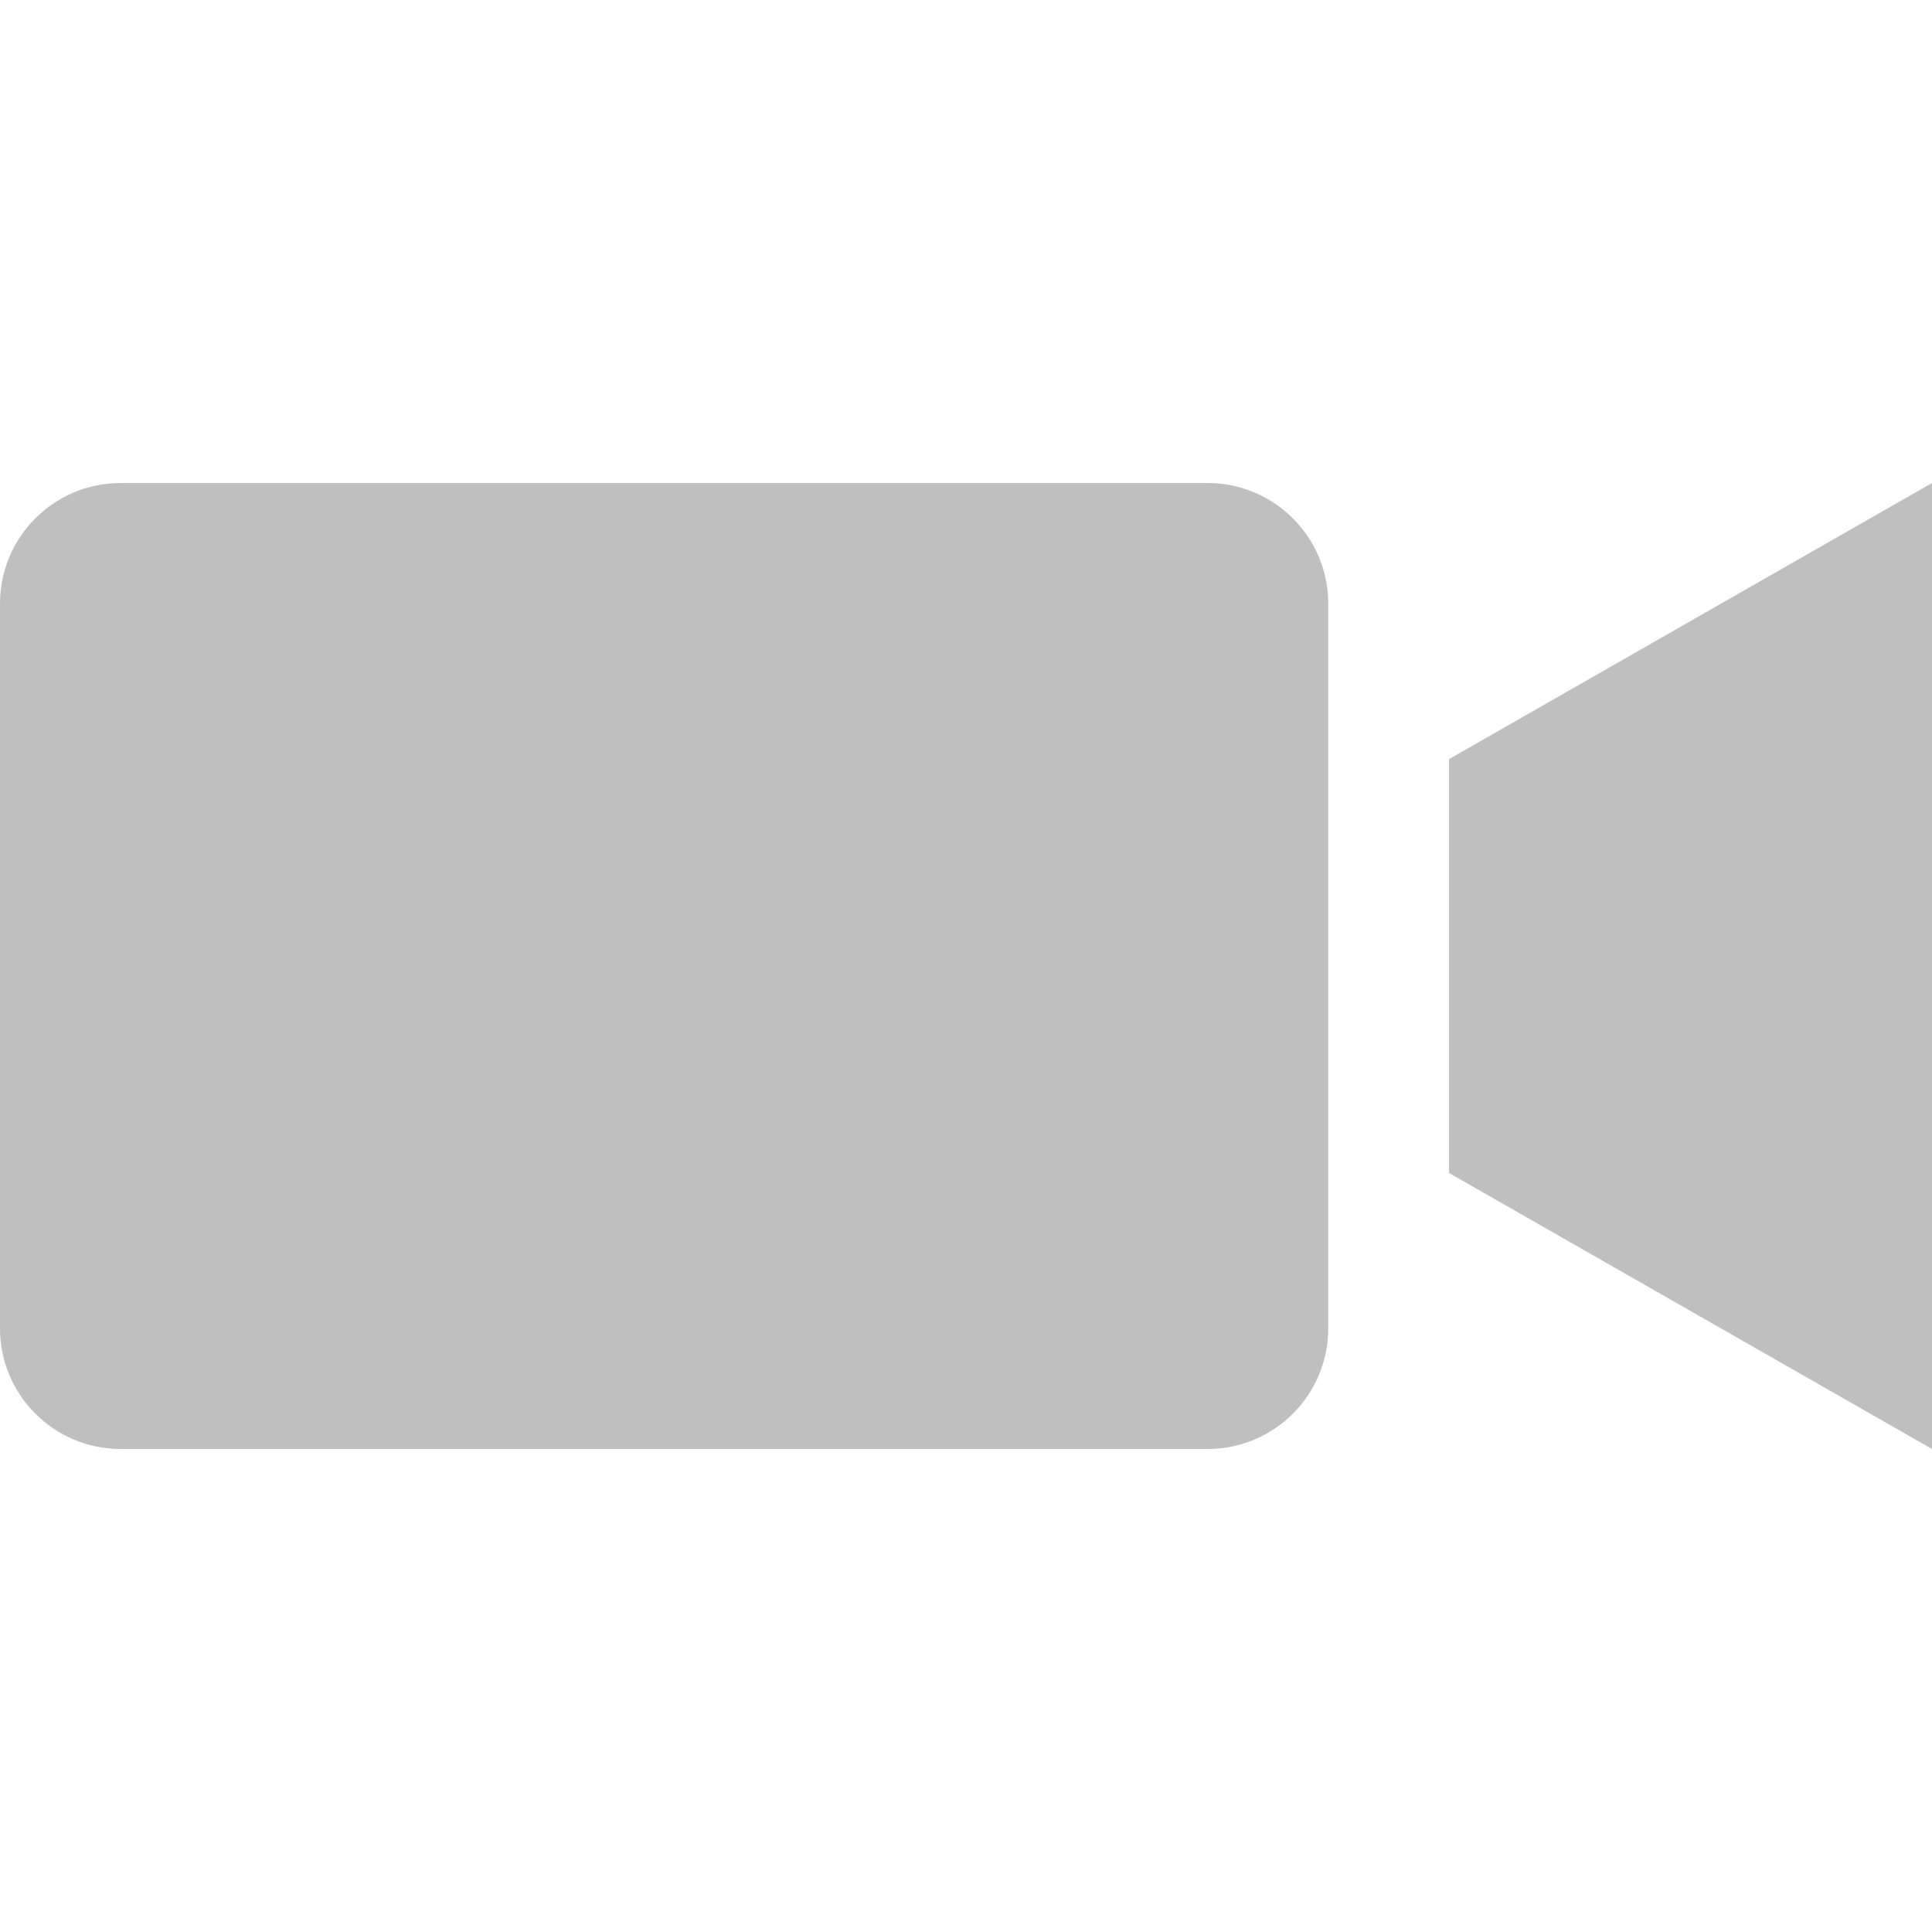
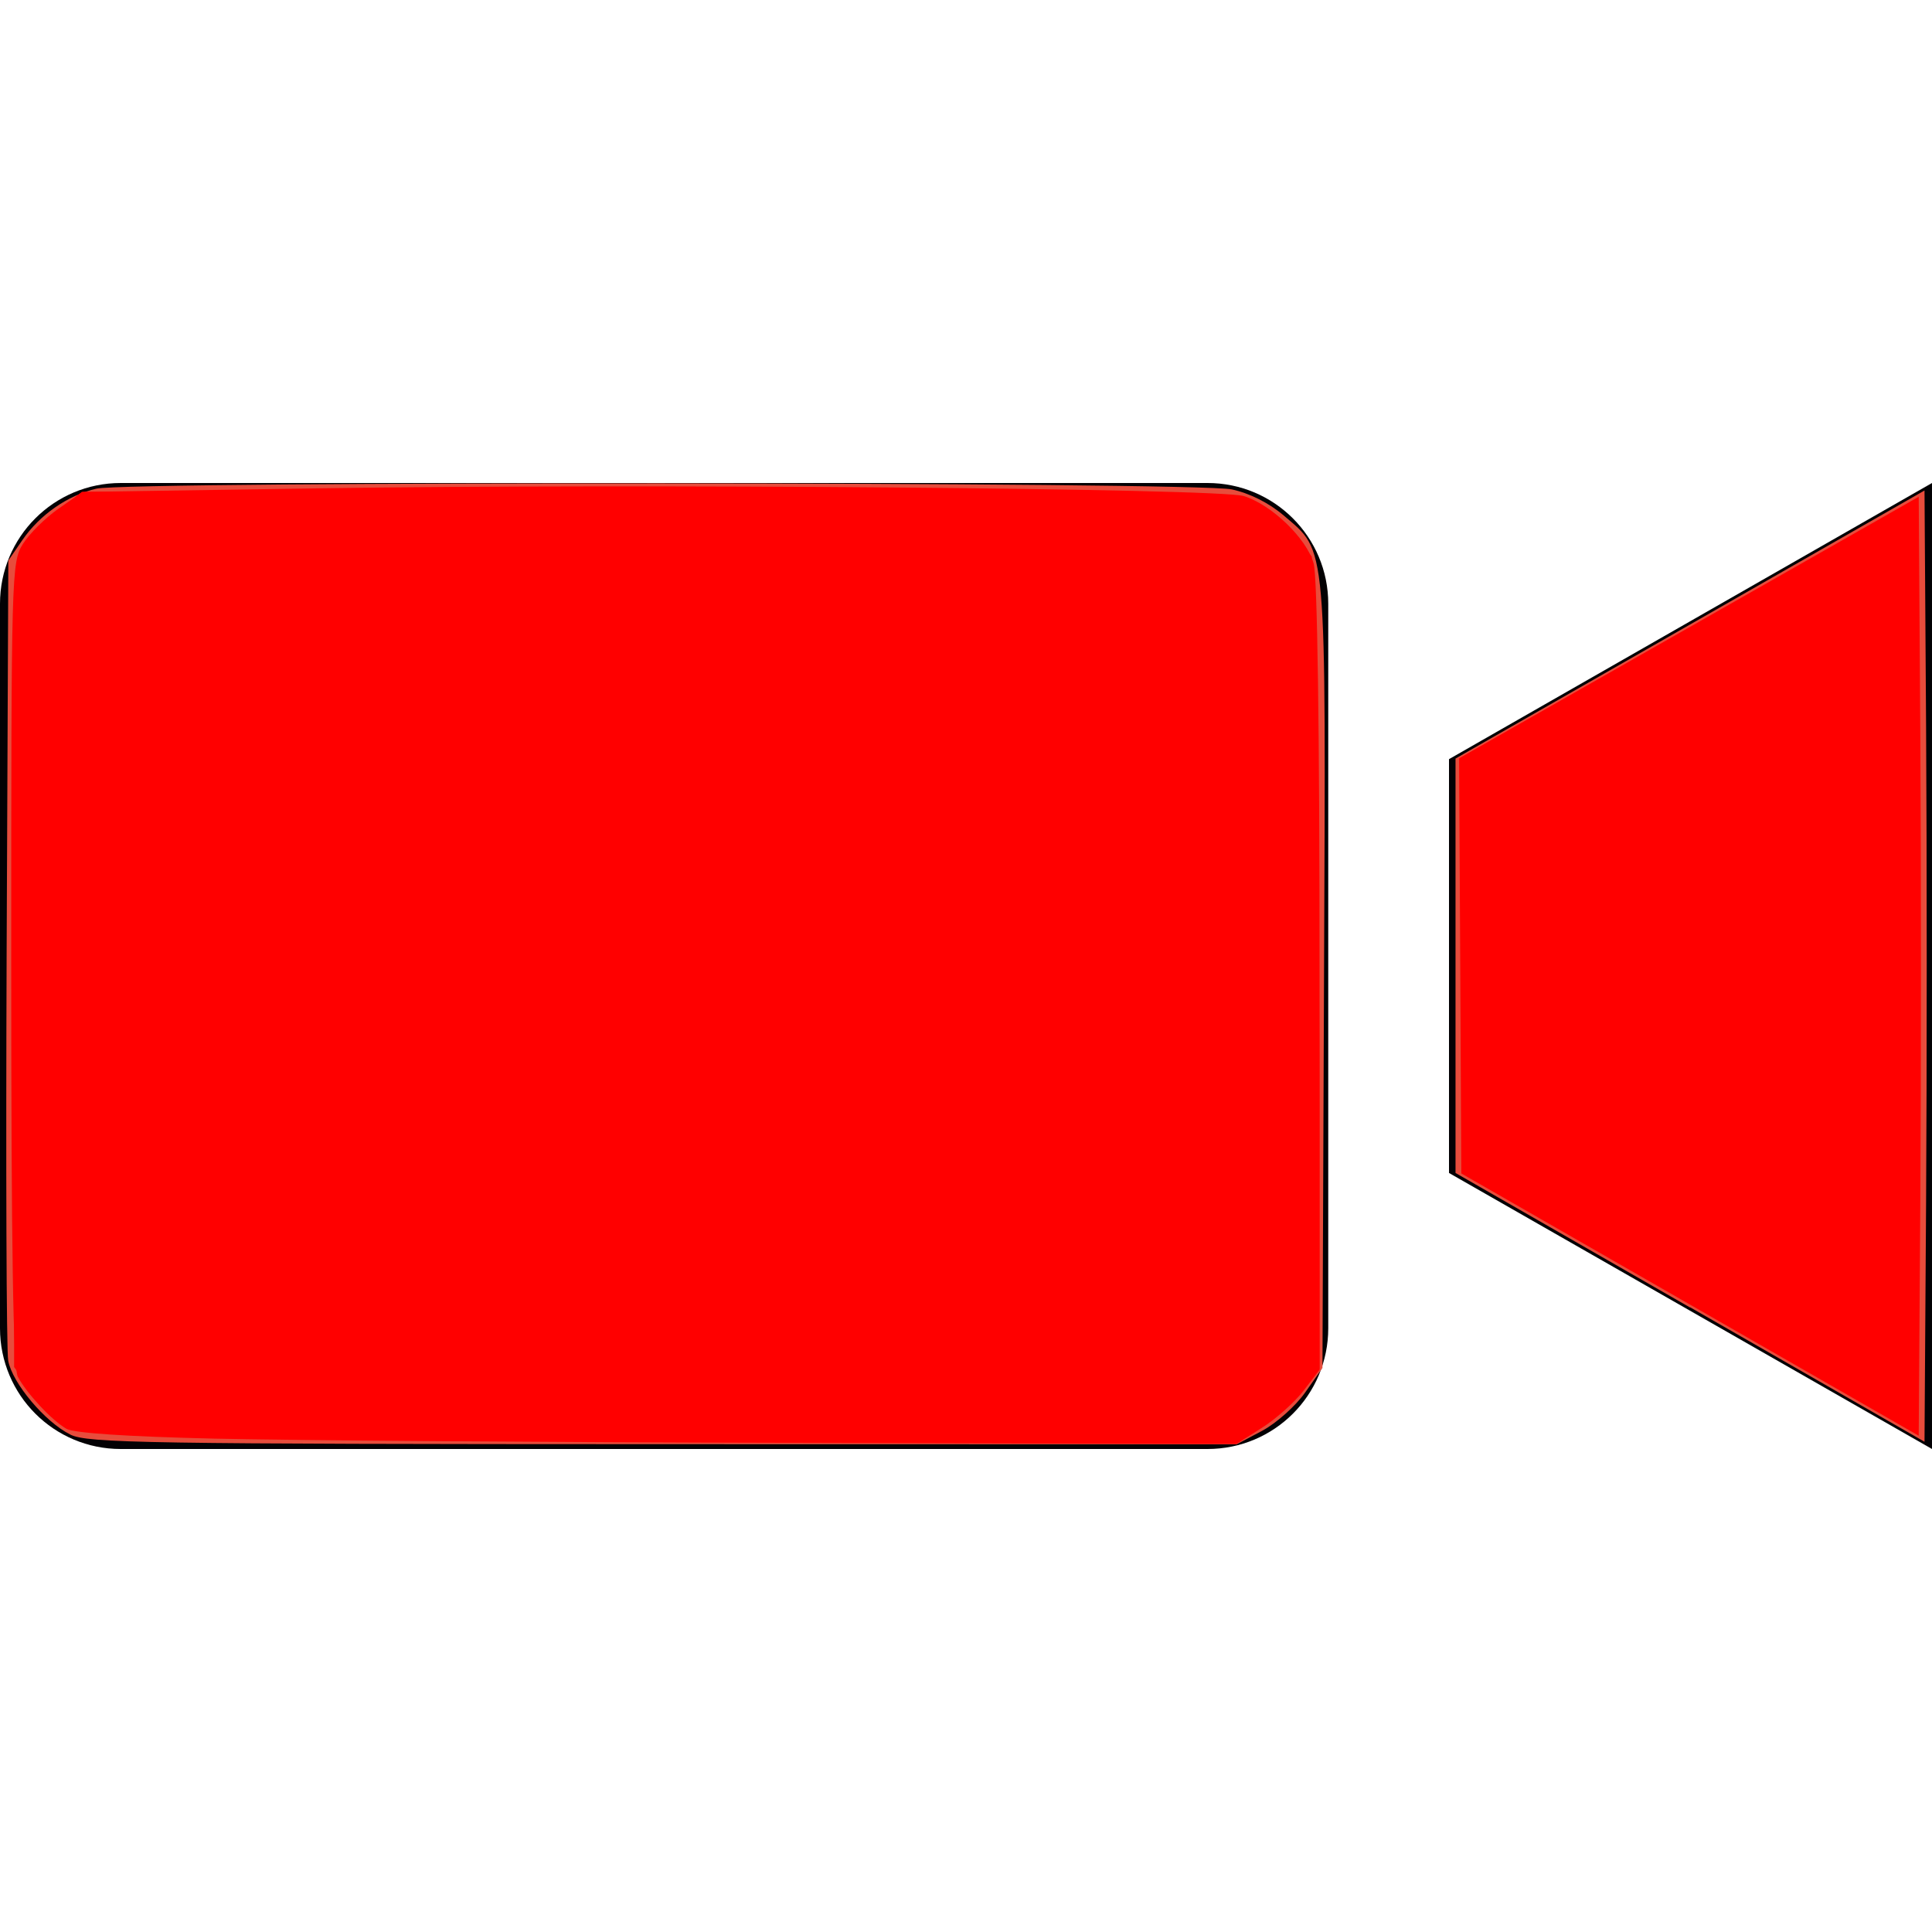
<svg xmlns="http://www.w3.org/2000/svg" version="1.1" id="Capa_1" x="0px" y="0px" viewBox="0 0 16 16" style="enable-background:new 0 0 16 16;" xml:space="preserve">
-   <defs id="defs43" />
-   <g id="g3" style="opacity:0.25">
-     <g id="g5" style="">
-       <polygon style="fill:#030104" points="12,6.287 12,9.714 16,12 16,4   " id="polygon7" />
-       <path style="fill:#030104" d="M10,4H1C0.447,4,0,4.447,0,5v6c0,0.553,0.447,1,1,1h9c0.553,0,1-0.447,1-1v-1V9.143V6.857V6V5    C11,4.448,10.553,4,10,4z" id="path9" />
+   <defs id="defs3591" />
+   <g id="g3551">
+     <g id="g3553">
+       <polygon style="fill:#030104;" points="12,6.287 12,9.714 16,12 16,4   " id="polygon3555" />
+       <path style="fill:#030104;" d="M10,4H1C0.447,4,0,4.447,0,5v6c0,0.553,0.447,1,1,1h9c0.553,0,1-0.447,1-1v-1V9.143V6.857V6V5    C11,4.448,10.553,4,10,4z" id="path3557" />
    </g>
  </g>
-   <g id="g11" />
-   <g id="g13" />
-   <g id="g15" />
-   <g id="g17" />
-   <g id="g19" />
-   <g id="g21" />
-   <g id="g23" />
-   <g id="g25" />
-   <g id="g27" />
-   <g id="g29" />
-   <g id="g31" />
-   <g id="g33" />
-   <g id="g35" />
-   <g id="g37" />
-   <g id="g39" />
+   <g id="g3559" />
+   <g id="g3561" />
+   <g id="g3563" />
+   <g id="g3565" />
+   <g id="g3567" />
+   <g id="g3569" />
+   <g id="g3571" />
+   <g id="g3573" />
+   <g id="g3575" />
+   <g id="g3577" />
+   <g id="g3579" />
+   <g id="g3581" />
+   <g id="g3583" />
+   <g id="g3585" />
+   <g id="g3587" />
+   <path style="fill:#e74c3c;stroke:none;stroke-width:1px;stroke-linecap:butt;stroke-linejoin:miter;stroke-opacity:1;fill-opacity:1" d="M 0.582,11.88 C 0.373,11.777 0.102,11.454 0.068,11.269 0.053,11.188 0.048,9.663 0.055,7.882 L 0.069,4.642 0.185,4.473 C 0.329,4.263 0.561,4.102 0.798,4.047 1.068,3.984 9.908,3.99 10.201,4.053 c 0.149,0.032 0.308,0.112 0.43,0.216 0.361,0.309 0.349,0.171 0.334,3.816 l -0.013,3.244 -0.144,0.204 c -0.079,0.112 -0.239,0.254 -0.355,0.316 l -0.211,0.112 -4.75,-0.001 c -4.288,-9.82e-4 -4.766,-0.009 -4.909,-0.079 l 0,1e-6 z" id="path4395" />
+   <path style="fill:#e74c3c;fill-opacity:1" d="m 13.996,10.828 -1.942,-1.114 0,-1.716 0,-1.716 1.942,-1.11 1.942,-1.11 0.013,1.955 c 0.007,1.075 0.007,2.848 0,3.939 l -0.013,1.984 -1.942,-1.114 z" id="path4397" />
+   <path style="fill:#ff0000;fill-opacity:1" d="M 1.771,11.914 C 1.047,11.897 0.61,11.868 0.549,11.832 0.427,11.761 0.217,11.535 0.147,11.4 0.109,11.325 0.093,10.336 0.093,7.978 c 0,-3.231 0.002,-3.321 0.096,-3.472 0.053,-0.085 0.186,-0.217 0.295,-0.293 L 0.684,4.074 2.654,4.044 c 2.624,-0.04 7.436,3.198e-4 7.645,0.064 0.231,0.07 0.522,0.351 0.58,0.558 0.031,0.11 0.049,1.376 0.049,3.426 l 2.88e-4,3.251 -0.132,0.173 c -0.073,0.095 -0.228,0.234 -0.345,0.308 l -0.213,0.135 -3.67,-0.01 C 4.549,11.945 2.391,11.928 1.771,11.914 Z" id="path4399" />
+   <path style="fill:#ff0000;fill-opacity:1;stroke:none" d="m 13.996,10.804 -1.894,-1.086 -0.009,-1.719 -0.009,-1.719 1.903,-1.083 1.903,-1.083 0.013,1.961 c 0.007,1.079 0.007,2.828 0,3.888 l -0.013,1.927 -1.894,-1.086 z" id="path4401" />
+   <path style="fill:#ff0000;fill-opacity:1;stroke:none" d="m 4.024,11.914 c -3.695,-0.031 -3.504,-0.011 -3.771,-0.397 l -0.136,-0.196 0,-3.344 c 0,-3.305 0.001,-3.346 0.099,-3.477 0.054,-0.073 0.18,-0.199 0.28,-0.279 l 0.181,-0.147 4.777,0 c 5.342,0 4.9,-0.029 5.241,0.348 l 0.168,0.186 0.032,1.167 c 0.018,0.642 0.032,2.156 0.032,3.364 l 0,2.197 -0.18,0.199 c -0.099,0.109 -0.26,0.25 -0.359,0.312 -0.204,0.129 0.375,0.123 -6.365,0.067 z" id="path4403" />
</svg>
